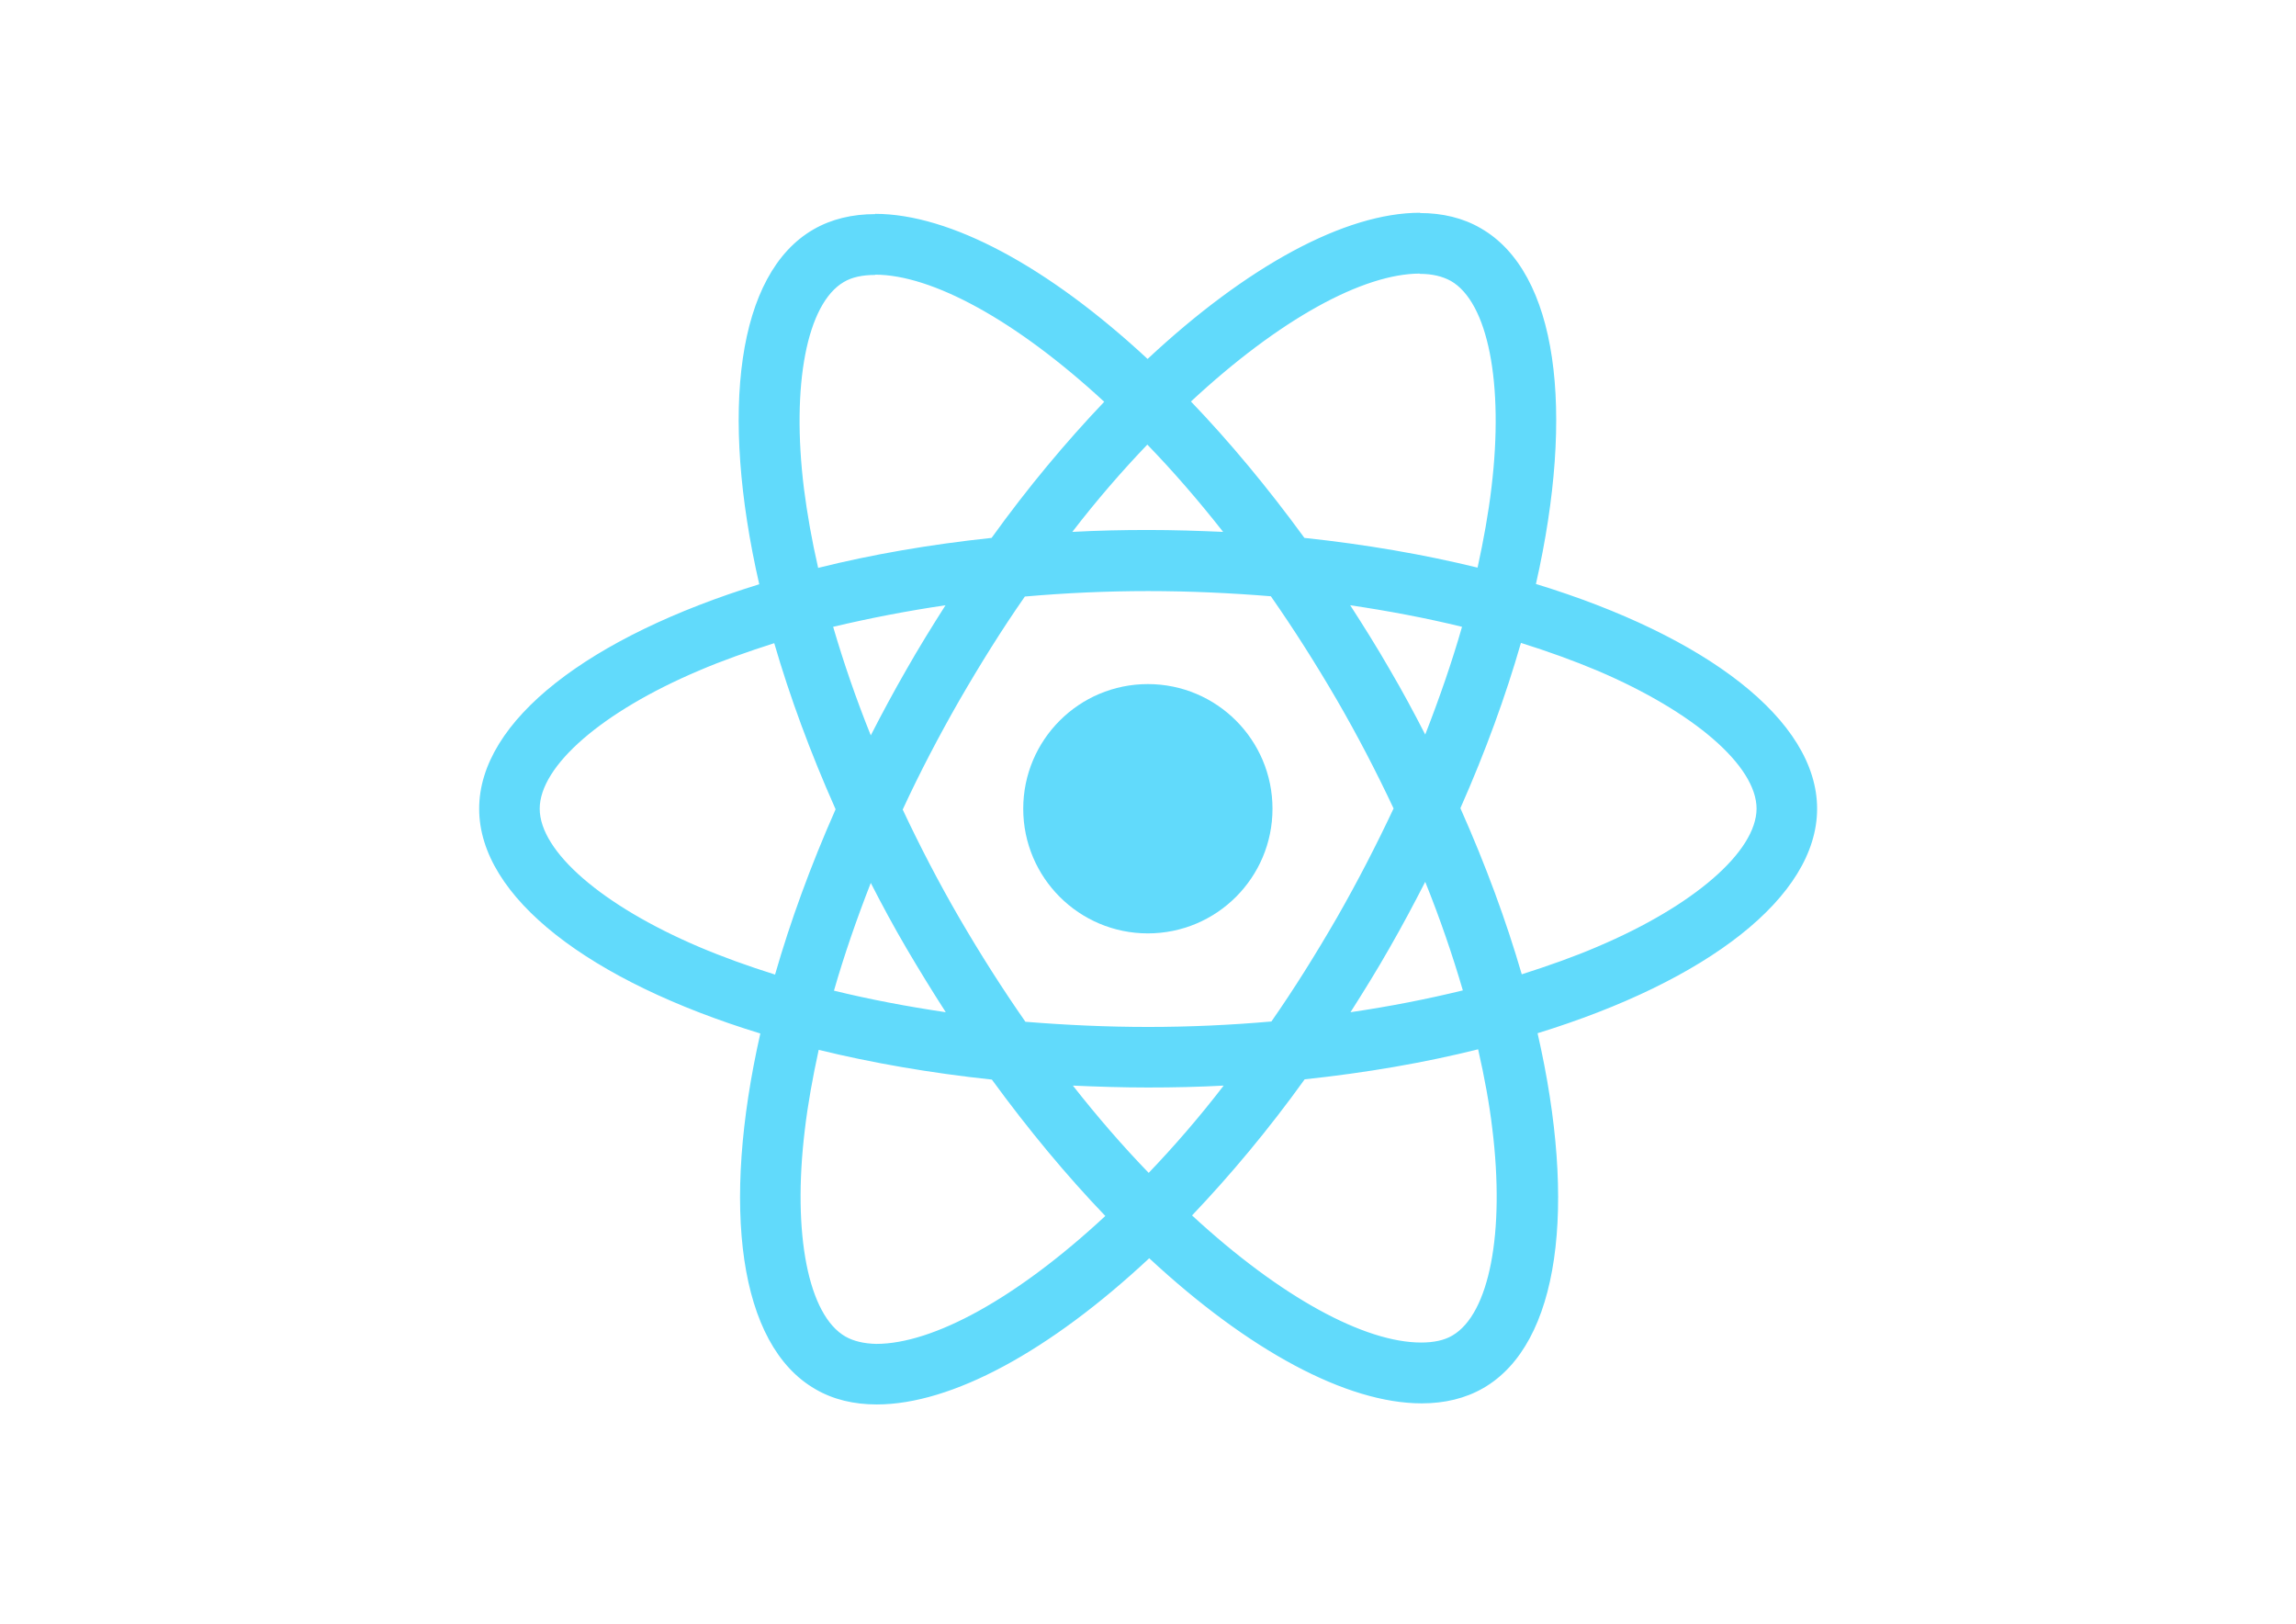
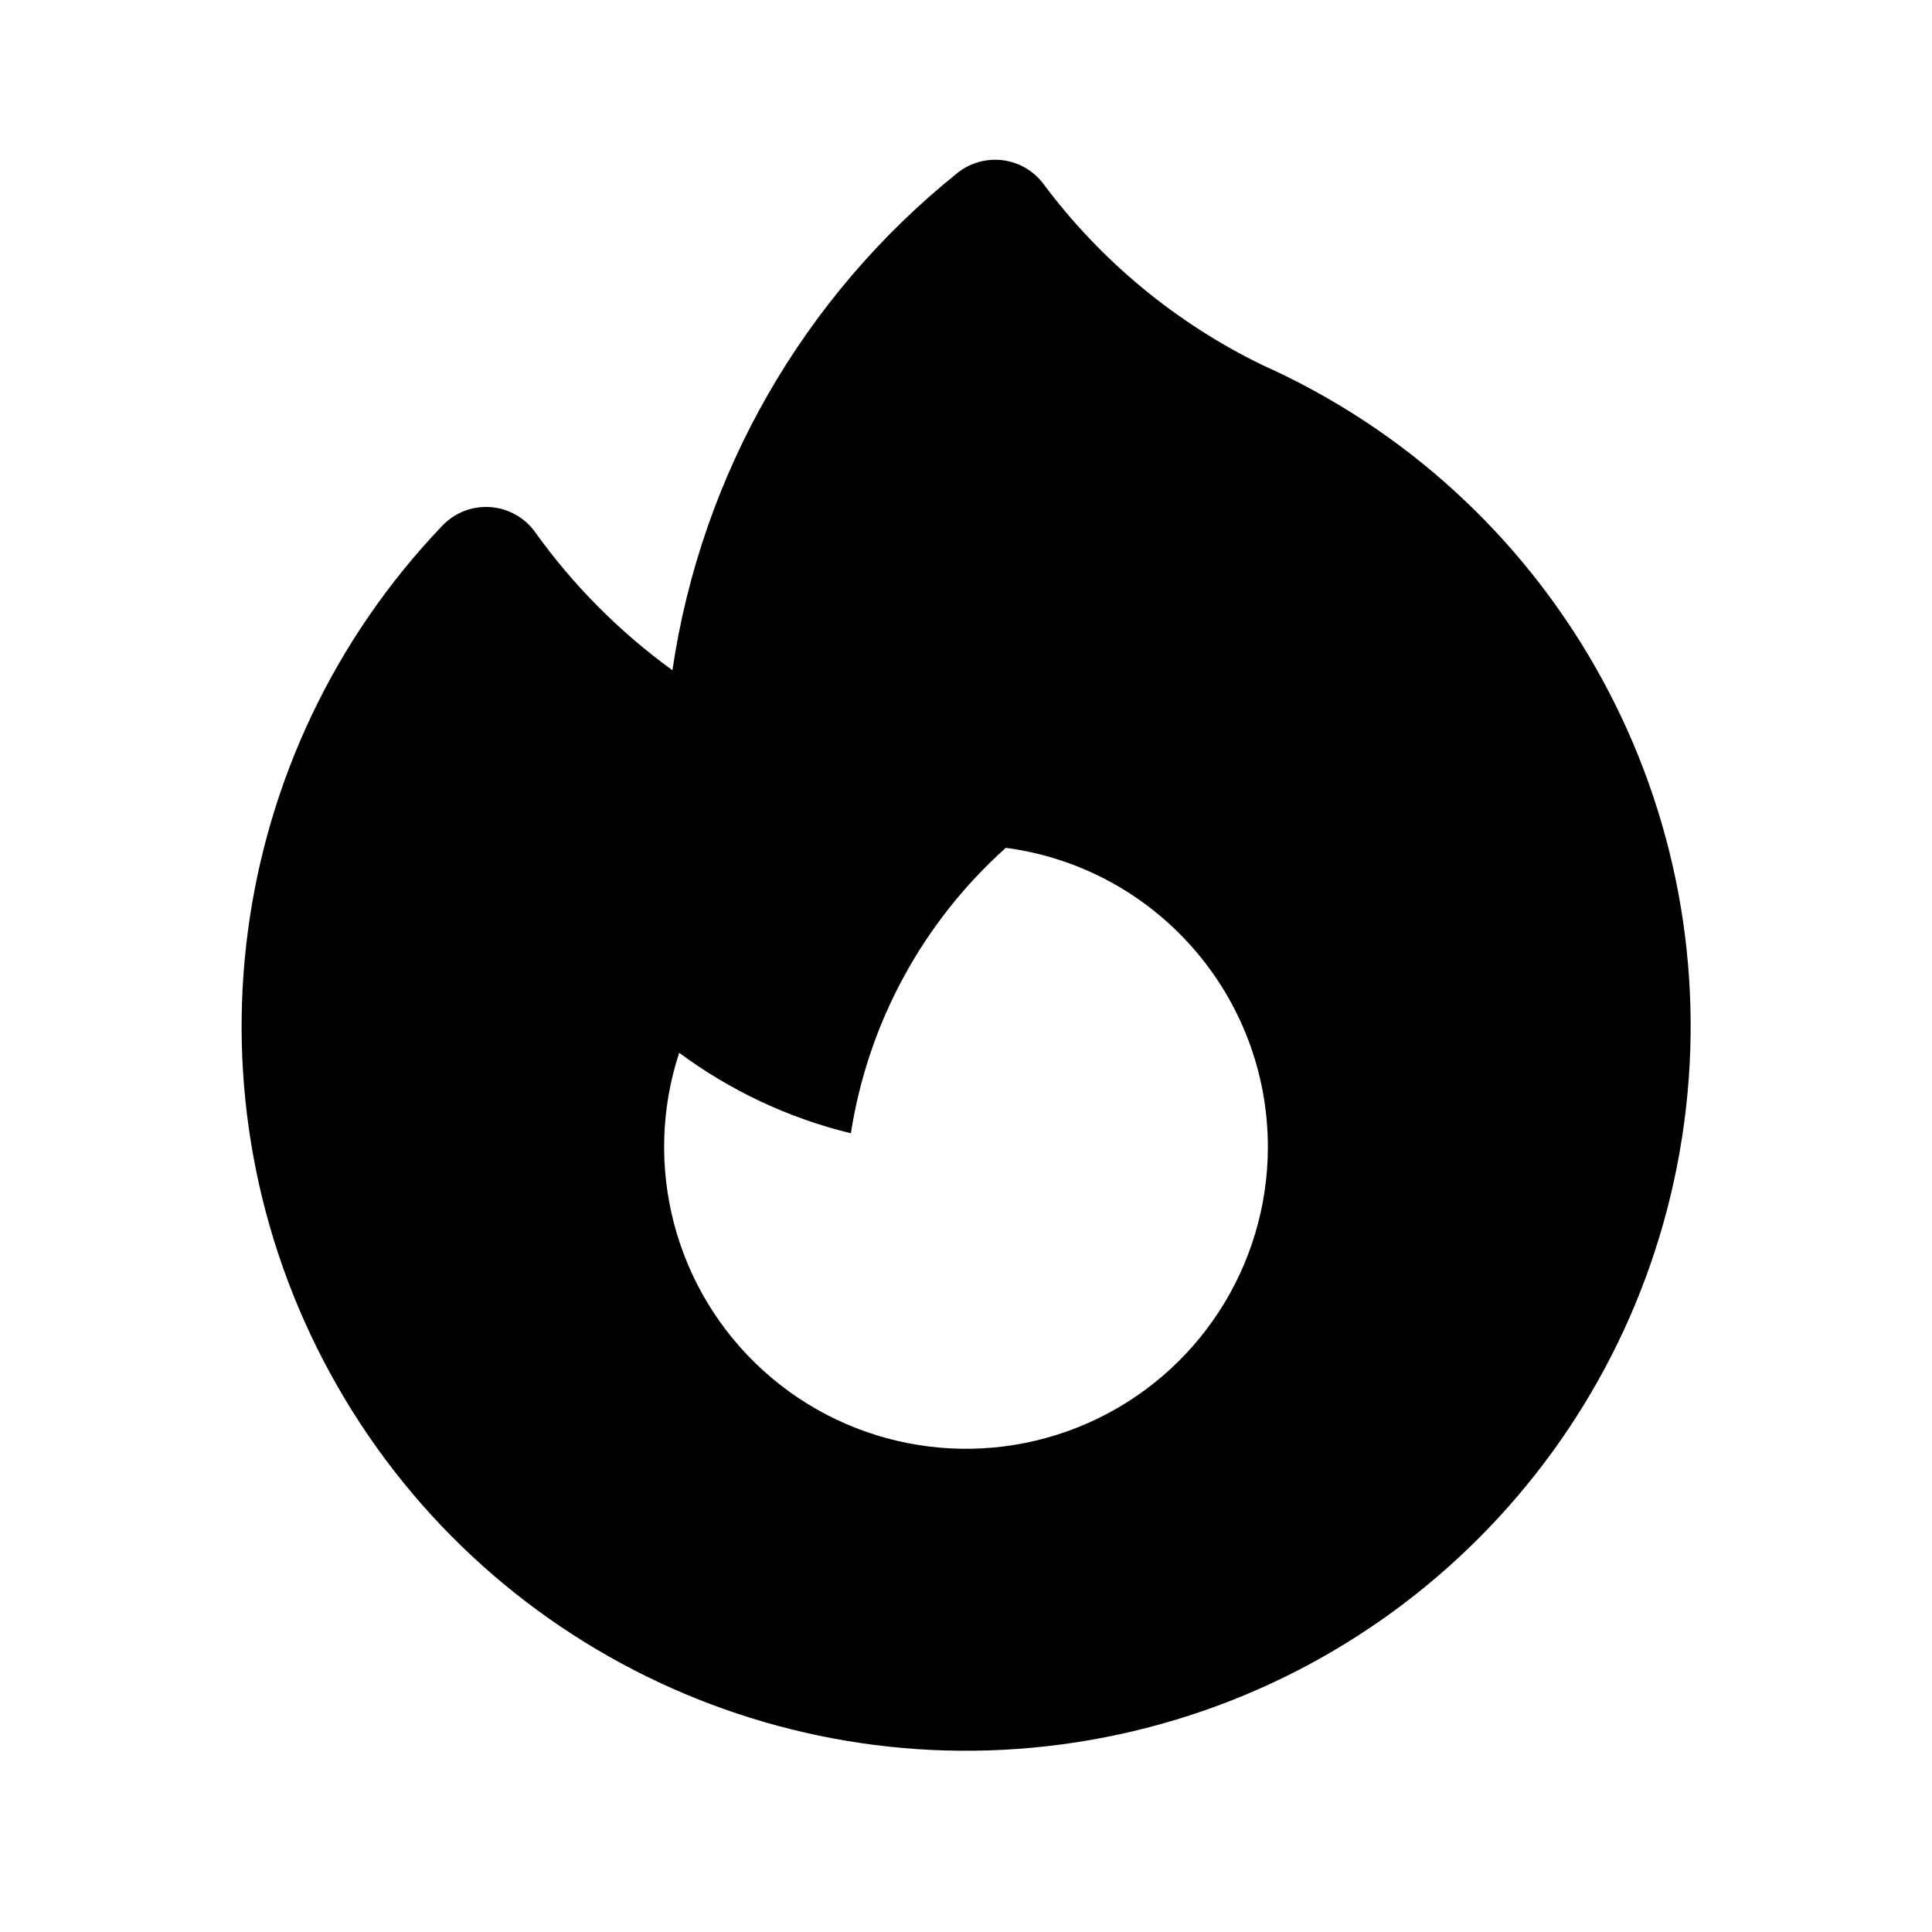
- <svg xmlns="http://www.w3.org/2000/svg" viewBox="0 0 841.9 595.3">
-   <g fill="#61DAFB">
-     <path d="M666.3 296.5c0-32.5-40.7-63.3-103.1-82.4 14.4-63.6 8-114.2-20.2-130.4-6.5-3.8-14.1-5.6-22.4-5.6v22.3c4.6 0 8.3.9 11.4 2.6 13.6 7.8 19.5 37.5 14.9 75.7-1.1 9.4-2.9 19.3-5.1 29.4-19.6-4.8-41-8.5-63.5-10.9-13.5-18.5-27.5-35.3-41.6-50 32.6-30.3 63.2-46.9 84-46.9V78c-27.5 0-63.5 19.6-99.9 53.6-36.4-33.8-72.4-53.2-99.9-53.2v22.3c20.7 0 51.4 16.5 84 46.6-14 14.7-28 31.4-41.3 49.9-22.6 2.4-44 6.1-63.6 11-2.3-10-4-19.7-5.2-29-4.7-38.2 1.1-67.9 14.6-75.8 3-1.8 6.9-2.6 11.5-2.6V78.5c-8.4 0-16 1.8-22.6 5.6-28.1 16.2-34.4 66.7-19.9 130.1-62.2 19.2-102.7 49.9-102.7 82.3 0 32.5 40.7 63.3 103.1 82.4-14.4 63.6-8 114.2 20.2 130.4 6.5 3.8 14.1 5.6 22.5 5.6 27.5 0 63.5-19.6 99.9-53.6 36.4 33.8 72.4 53.2 99.9 53.2 8.4 0 16-1.8 22.6-5.6 28.1-16.2 34.4-66.7 19.9-130.1 62-19.1 102.5-49.9 102.5-82.3zm-130.2-66.7c-3.7 12.9-8.3 26.2-13.5 39.5-4.1-8-8.4-16-13.1-24-4.6-8-9.5-15.8-14.4-23.4 14.2 2.1 27.9 4.7 41 7.9zm-45.8 106.5c-7.8 13.5-15.8 26.3-24.1 38.2-14.9 1.3-30 2-45.2 2-15.1 0-30.2-.7-45-1.9-8.3-11.9-16.4-24.6-24.2-38-7.6-13.1-14.5-26.4-20.8-39.8 6.2-13.4 13.2-26.8 20.7-39.9 7.8-13.5 15.8-26.3 24.1-38.2 14.9-1.3 30-2 45.2-2 15.1 0 30.2.7 45 1.9 8.3 11.9 16.4 24.6 24.2 38 7.6 13.1 14.5 26.4 20.8 39.8-6.3 13.4-13.2 26.8-20.7 39.9zm32.3-13c5.4 13.4 10 26.8 13.8 39.8-13.1 3.2-26.9 5.9-41.2 8 4.9-7.7 9.8-15.6 14.4-23.7 4.6-8 8.9-16.1 13-24.1zM421.2 430c-9.3-9.6-18.6-20.3-27.8-32 9 .4 18.2.7 27.5.7 9.4 0 18.7-.2 27.8-.7-9 11.7-18.3 22.4-27.5 32zm-74.4-58.9c-14.2-2.1-27.9-4.7-41-7.9 3.7-12.9 8.3-26.2 13.5-39.5 4.1 8 8.4 16 13.1 24 4.7 8 9.5 15.8 14.4 23.4zM420.7 163c9.3 9.6 18.6 20.3 27.8 32-9-.4-18.2-.7-27.5-.7-9.4 0-18.7.2-27.8.7 9-11.7 18.3-22.4 27.5-32zm-74 58.9c-4.9 7.7-9.8 15.6-14.4 23.7-4.6 8-8.9 16-13 24-5.4-13.4-10-26.8-13.8-39.8 13.1-3.1 26.9-5.8 41.2-7.9zm-90.5 125.2c-35.4-15.1-58.3-34.9-58.3-50.6 0-15.7 22.9-35.6 58.3-50.6 8.6-3.7 18-7 27.7-10.1 5.7 19.6 13.2 40 22.5 60.9-9.2 20.8-16.6 41.1-22.2 60.6-9.9-3.1-19.3-6.5-28-10.2zM310 490c-13.6-7.8-19.5-37.5-14.9-75.7 1.1-9.4 2.9-19.3 5.1-29.4 19.6 4.8 41 8.5 63.5 10.9 13.5 18.5 27.5 35.3 41.6 50-32.6 30.3-63.2 46.9-84 46.9-4.5-.1-8.3-1-11.3-2.7zm237.2-76.2c4.7 38.2-1.1 67.9-14.6 75.8-3 1.8-6.9 2.6-11.5 2.6-20.7 0-51.4-16.5-84-46.6 14-14.7 28-31.4 41.3-49.9 22.6-2.4 44-6.1 63.6-11 2.3 10.1 4.1 19.8 5.2 29.1zm38.5-66.7c-8.6 3.7-18 7-27.7 10.1-5.7-19.6-13.2-40-22.5-60.9 9.2-20.8 16.6-41.1 22.2-60.6 9.9 3.1 19.3 6.5 28.1 10.2 35.4 15.1 58.3 34.9 58.3 50.6-.1 15.7-23 35.6-58.4 50.6zM320.8 78.4z" />
-     <circle cx="420.9" cy="296.5" r="45.7" />
-     <path d="M520.5 78.1z" />
-   </g>
+ <svg xmlns="http://www.w3.org/2000/svg" viewBox="0 0 24 24" fill="currentColor" class="size-6">
+   <path fill-rule="evenodd" d="M12.963 2.286a.75.75 0 0 0-1.071-.136 9.742 9.742 0 0 0-3.539 6.176 7.547 7.547 0 0 1-1.705-1.715.75.75 0 0 0-1.152-.082A9 9 0 1 0 15.68 4.534a7.46 7.46 0 0 1-2.717-2.248ZM15.75 14.25a3.75 3.75 0 1 1-7.313-1.172c.628.465 1.35.81 2.133 1a5.99 5.99 0 0 1 1.925-3.546 3.75 3.75 0 0 1 3.255 3.718Z" clip-rule="evenodd" />
</svg>
